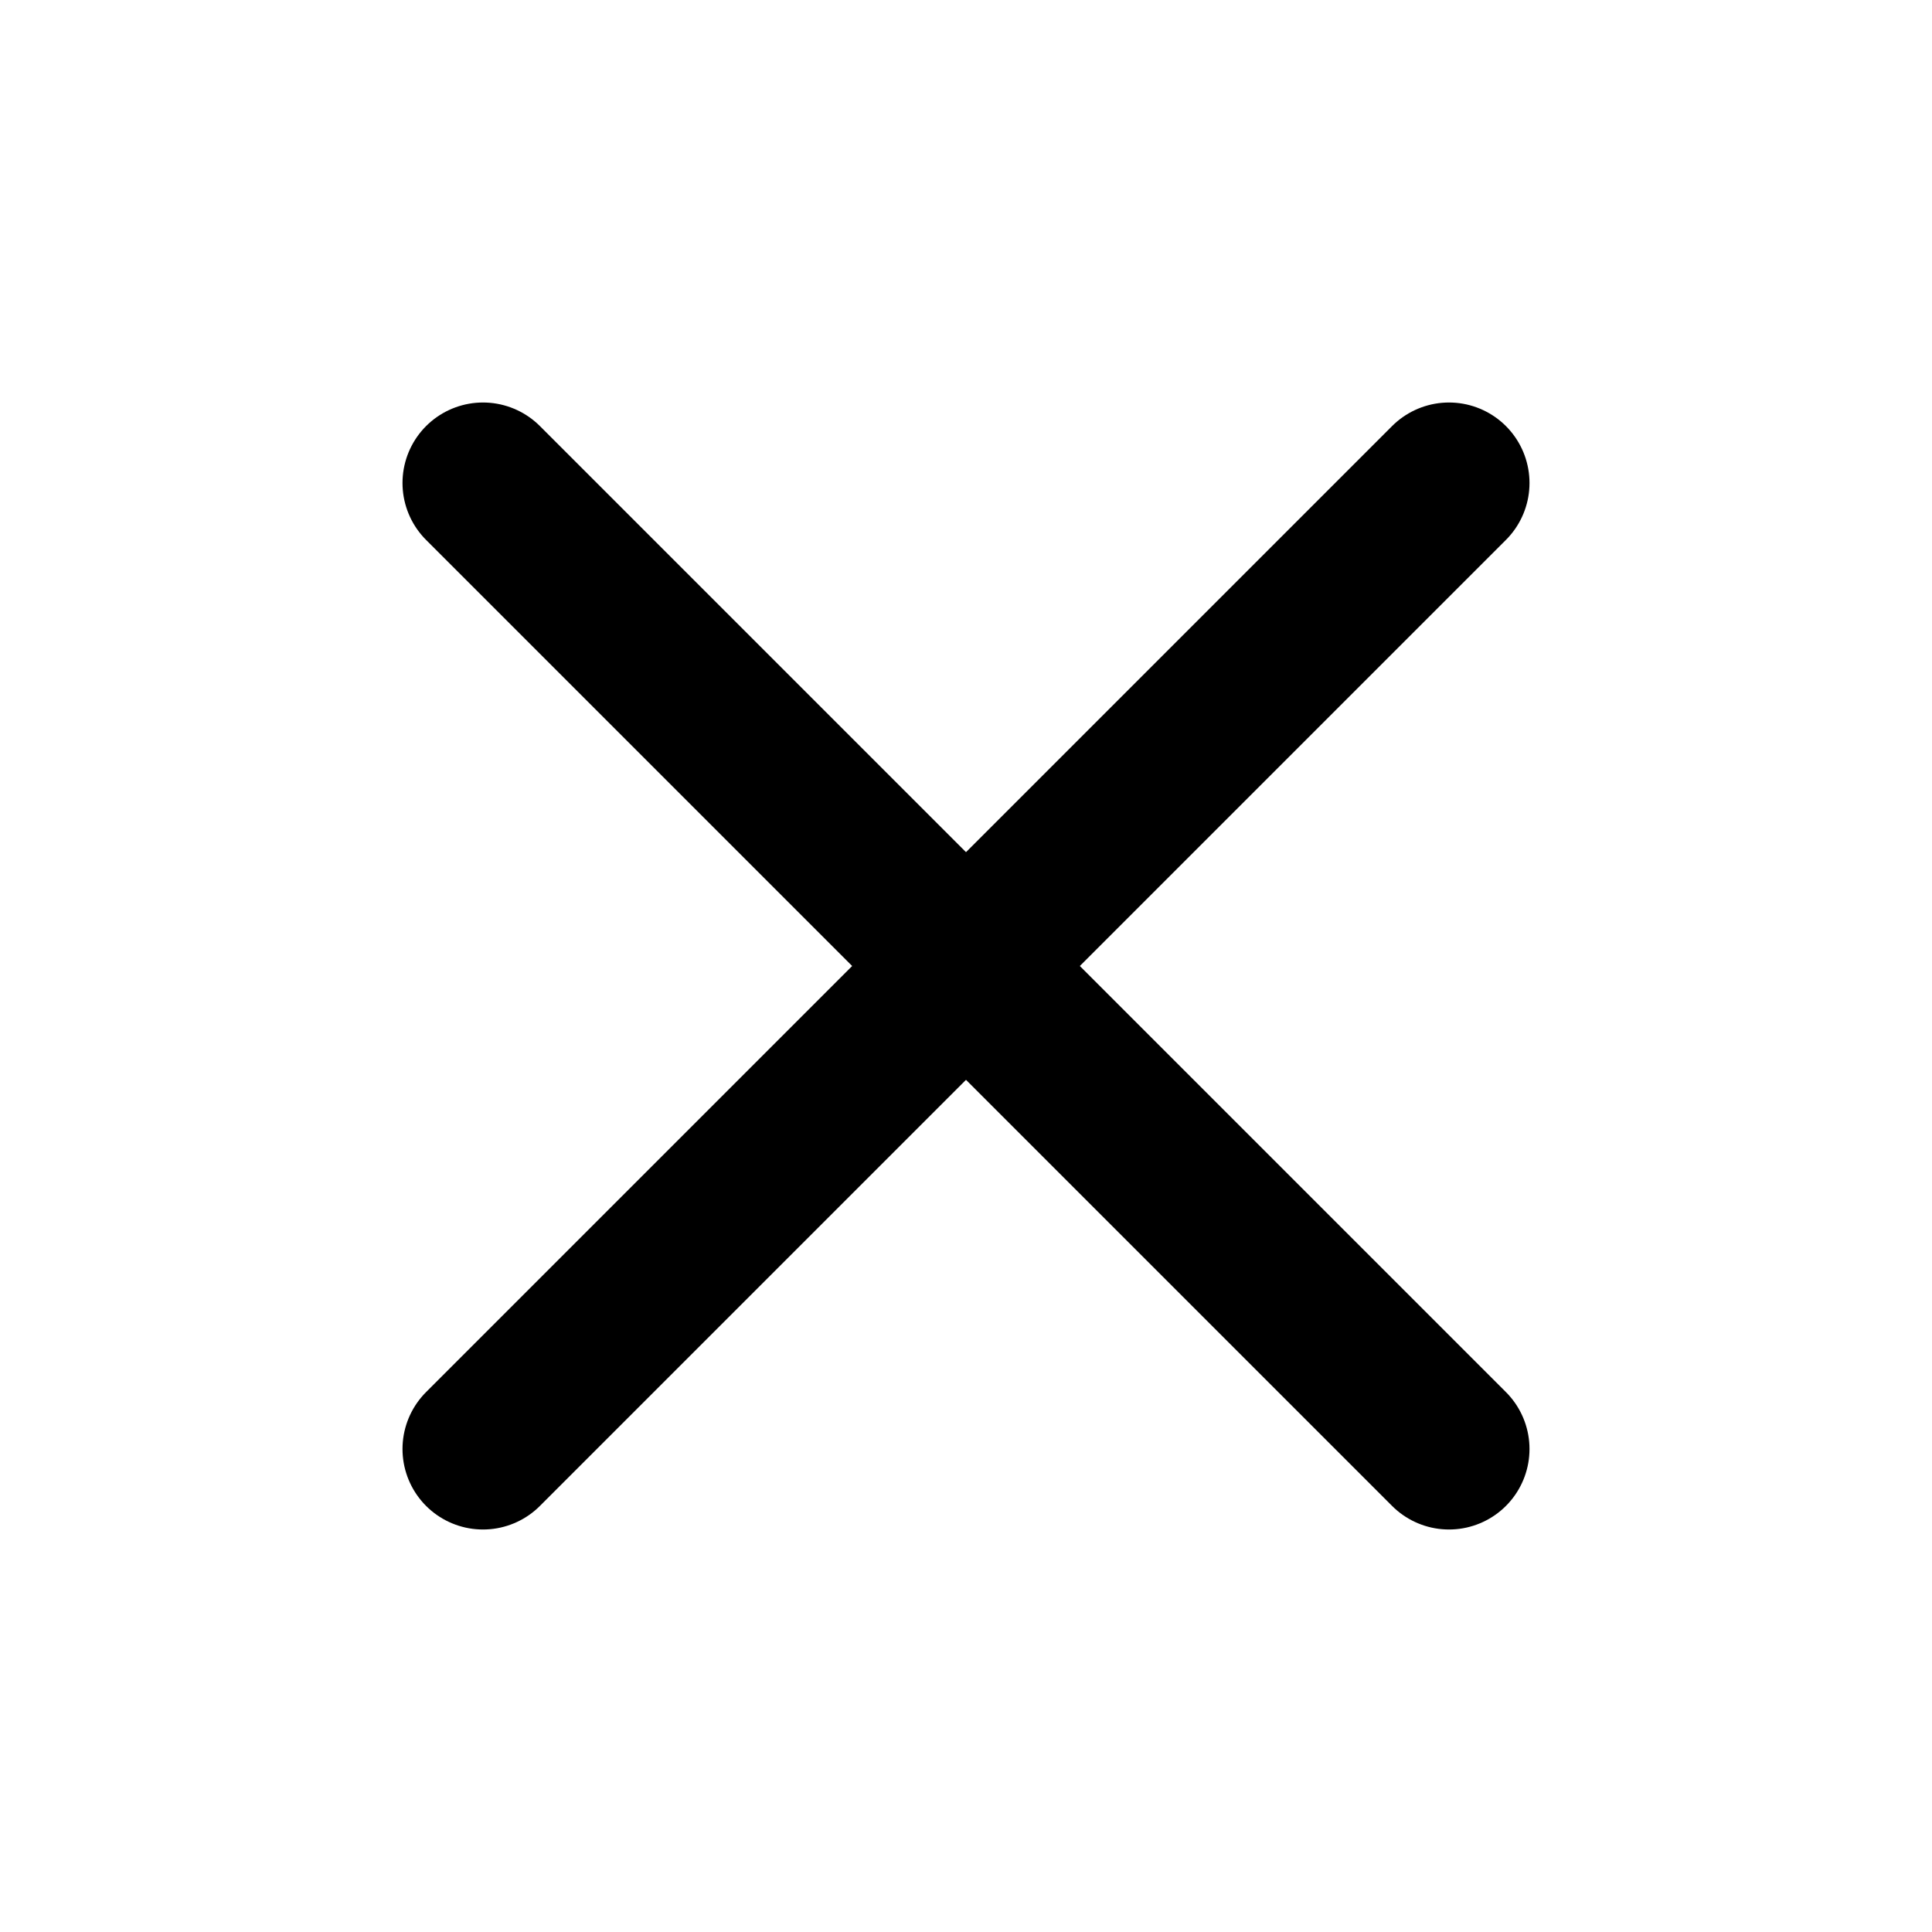
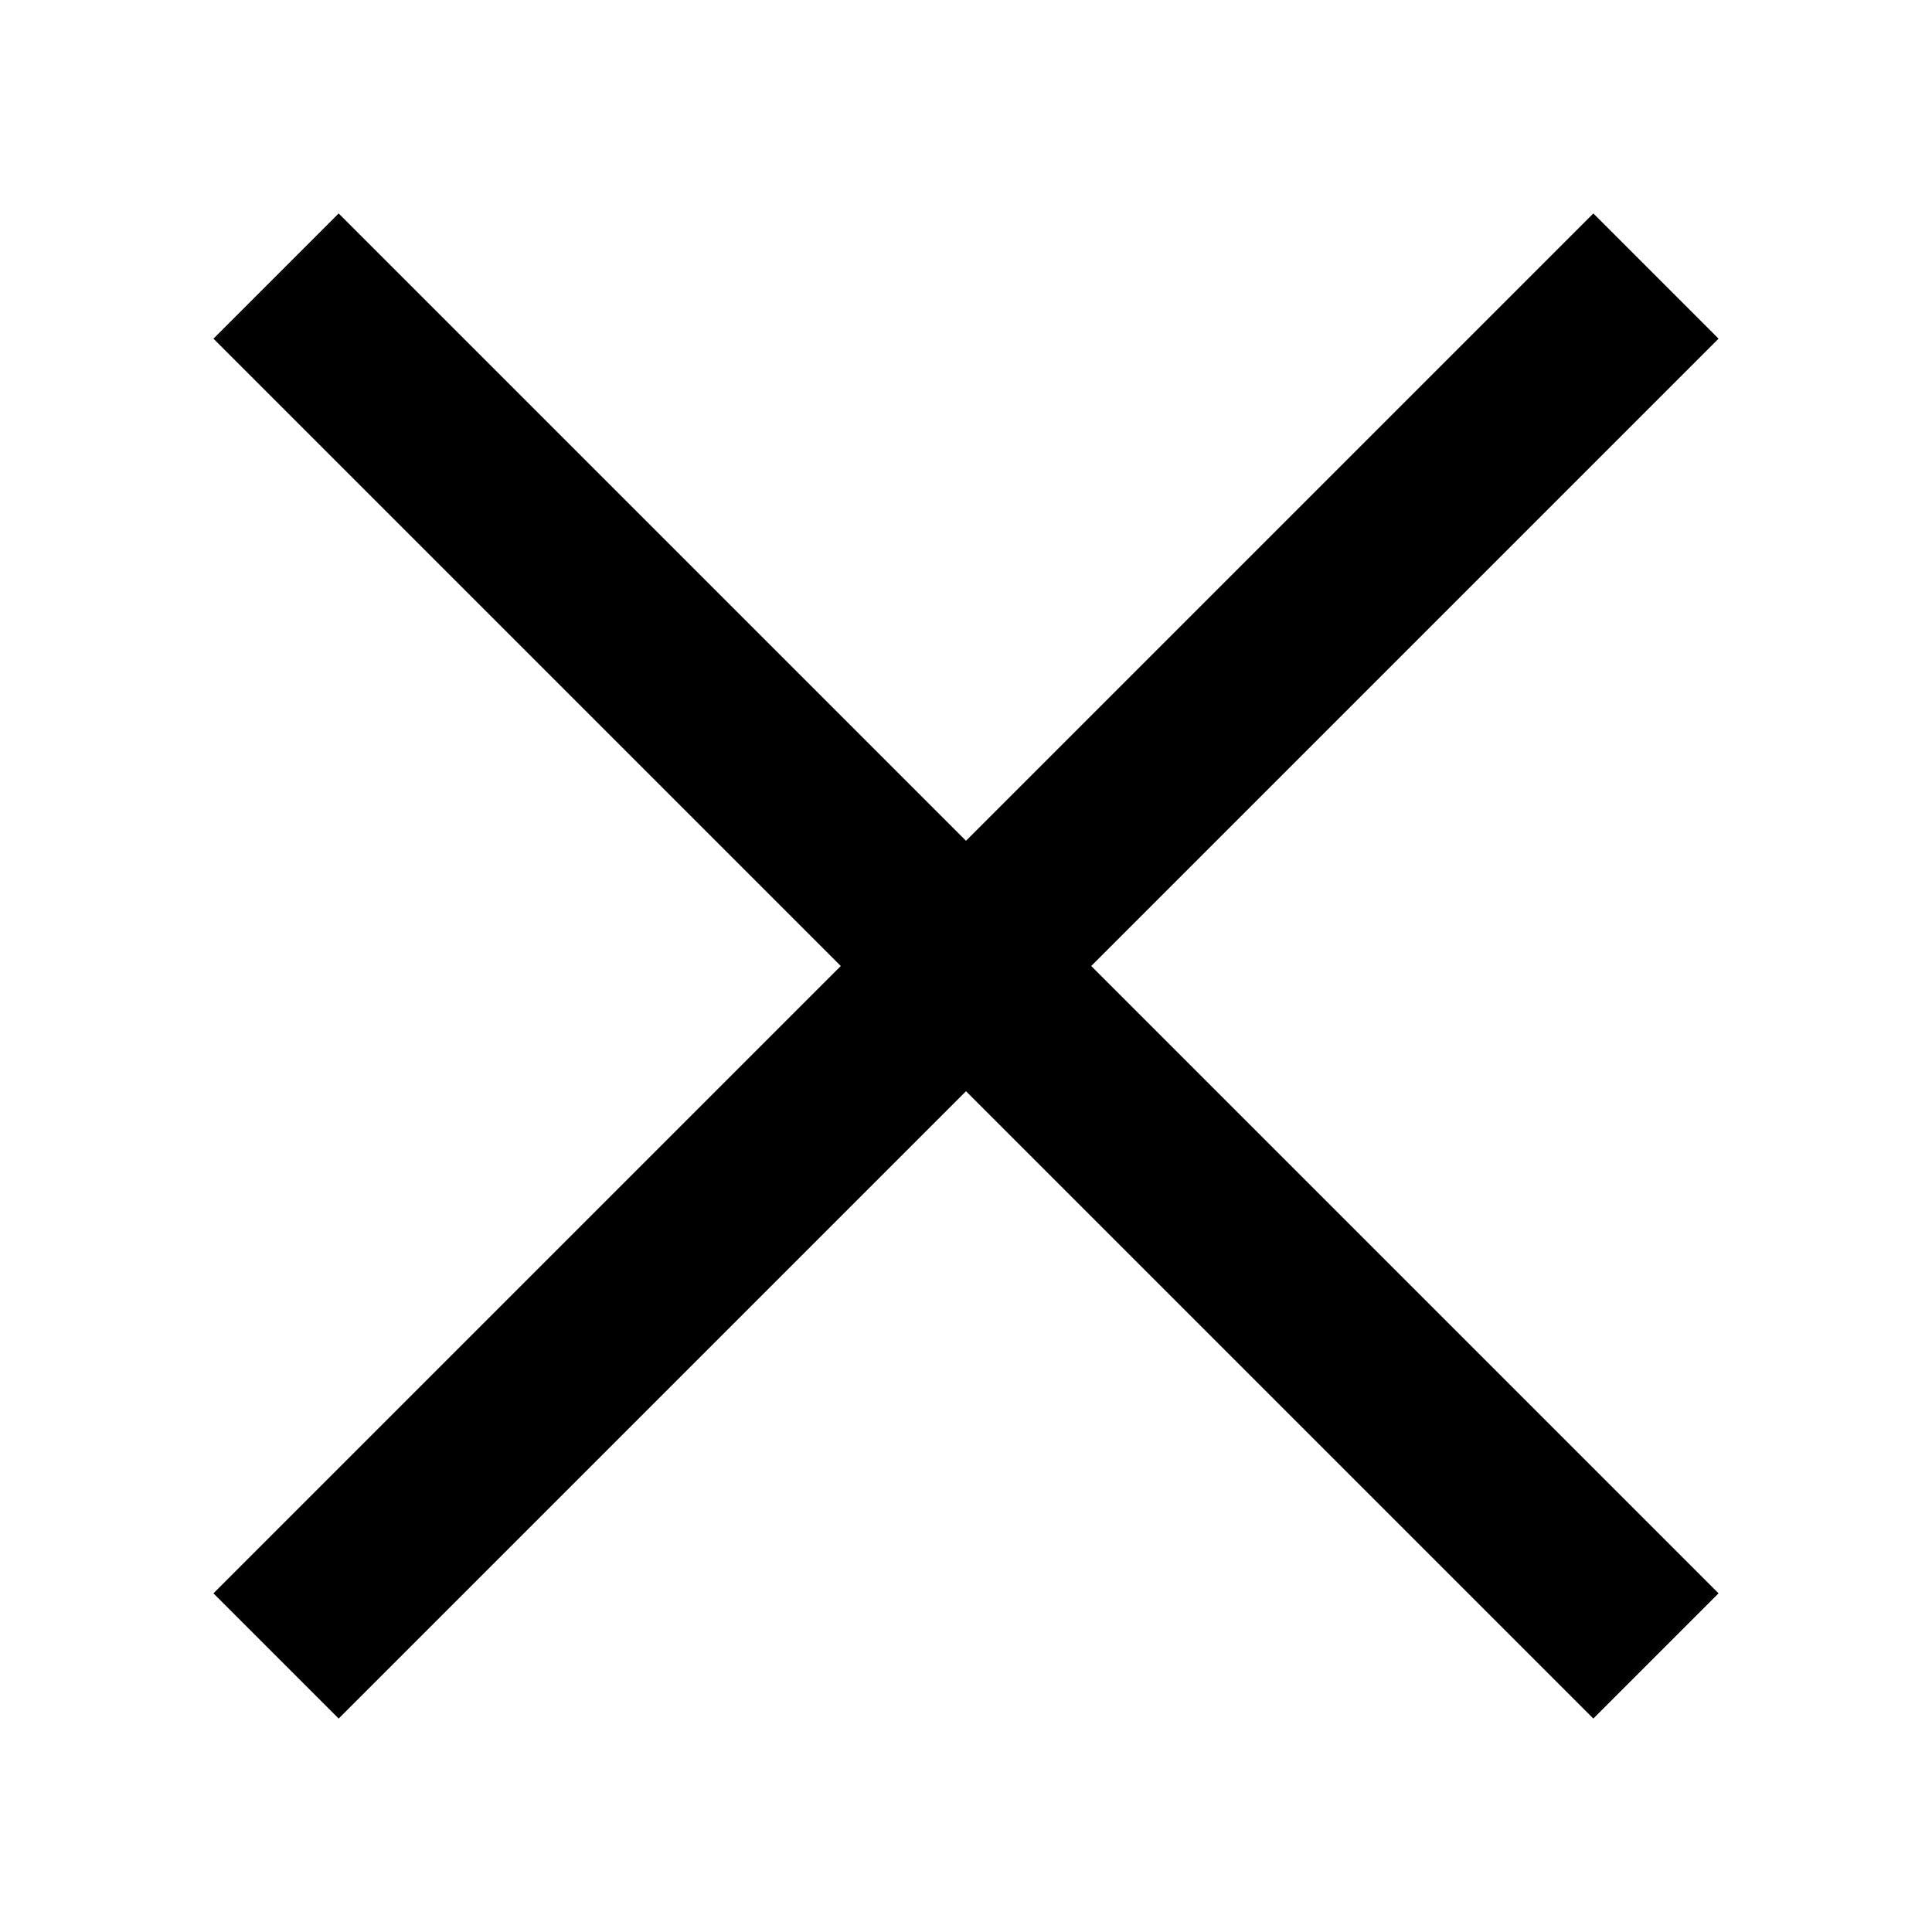
- <svg xmlns="http://www.w3.org/2000/svg" width="24" height="24" viewBox="0 0 24 24" fill="none" stroke="currentColor" stroke-width="2" stroke-linecap="round" stroke-linejoin="round" class="icon icon-tabler icons-tabler-outline icon-tabler-x">
-   <path stroke="none" d="M0 0h24v24H0z" fill="none" />
-   <path d="M18 6l-12 12" />
-   <path d="M6 6l12 12" />
+ <svg xmlns="http://www.w3.org/2000/svg" width="24px" height="24px" viewBox="0 0 24 24">
+   <path fill="currentColor" d="M10.586 12L2.793 4.207l1.414-1.414L12 10.586l7.793-7.793l1.414 1.414L13.414 12l7.793 7.793l-1.414 1.414L12 13.414l-7.793 7.793l-1.414-1.414z" stroke-width="0.2" stroke="currentColor" />
</svg>
